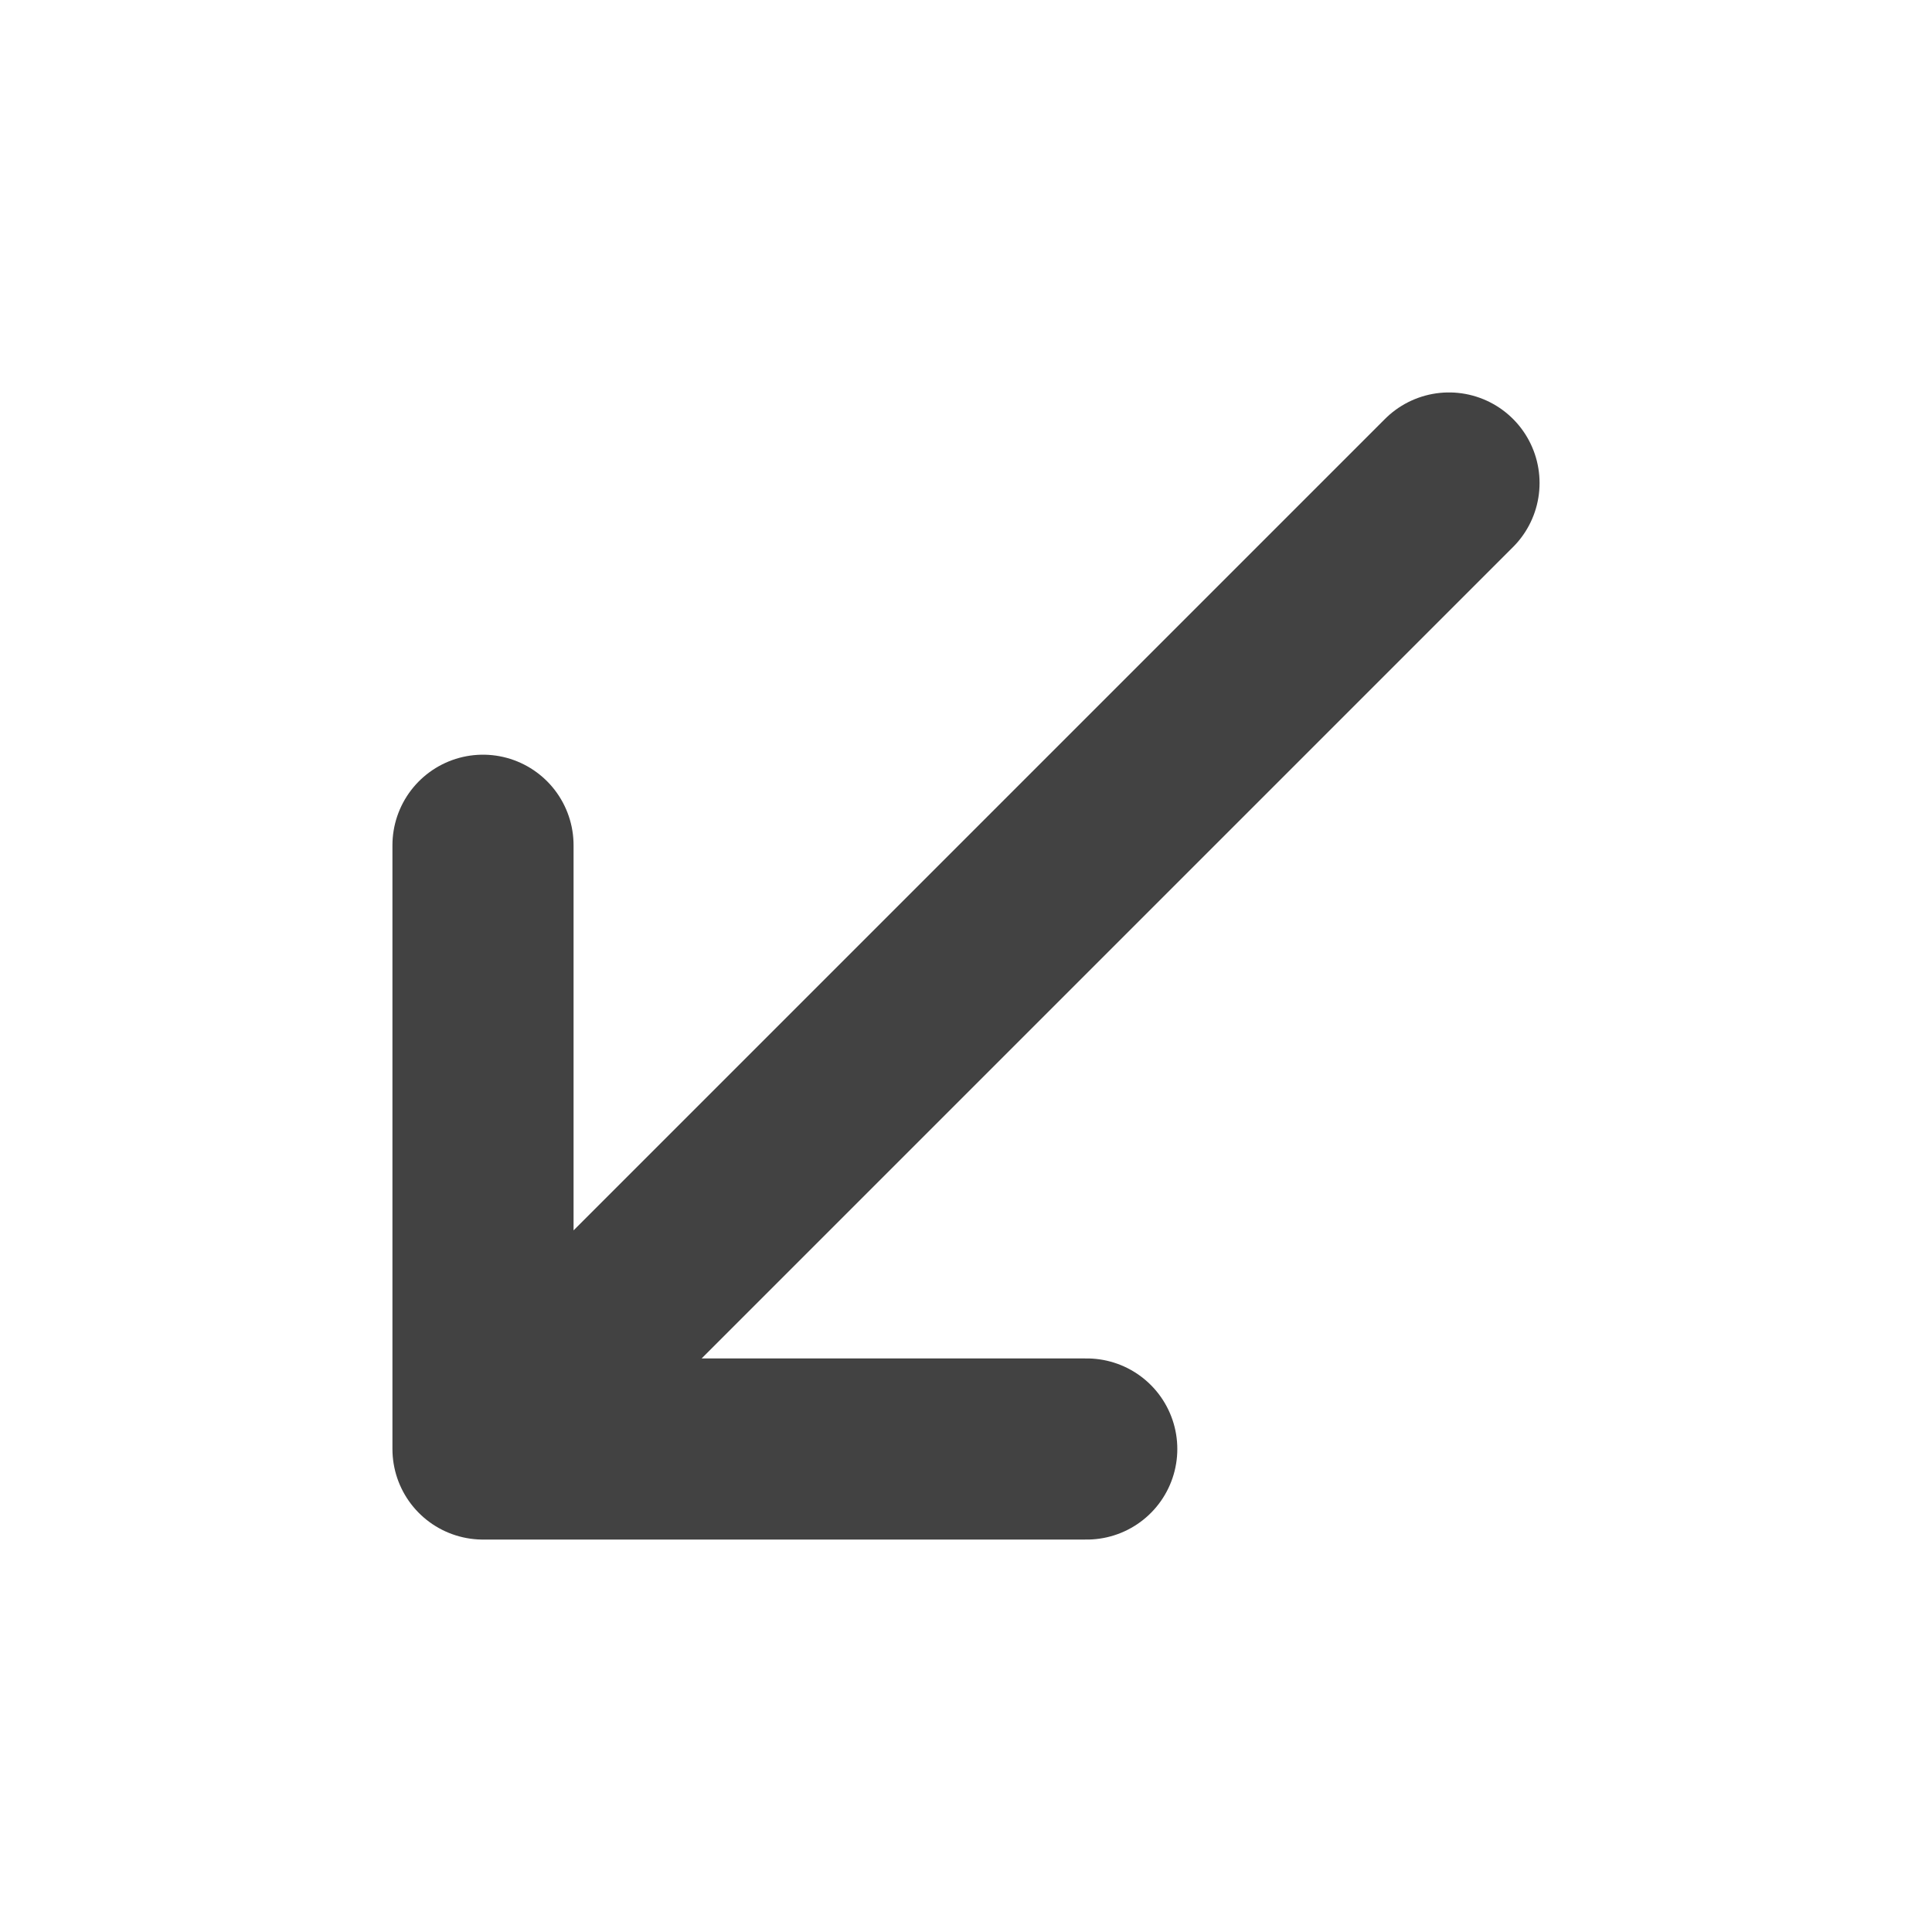
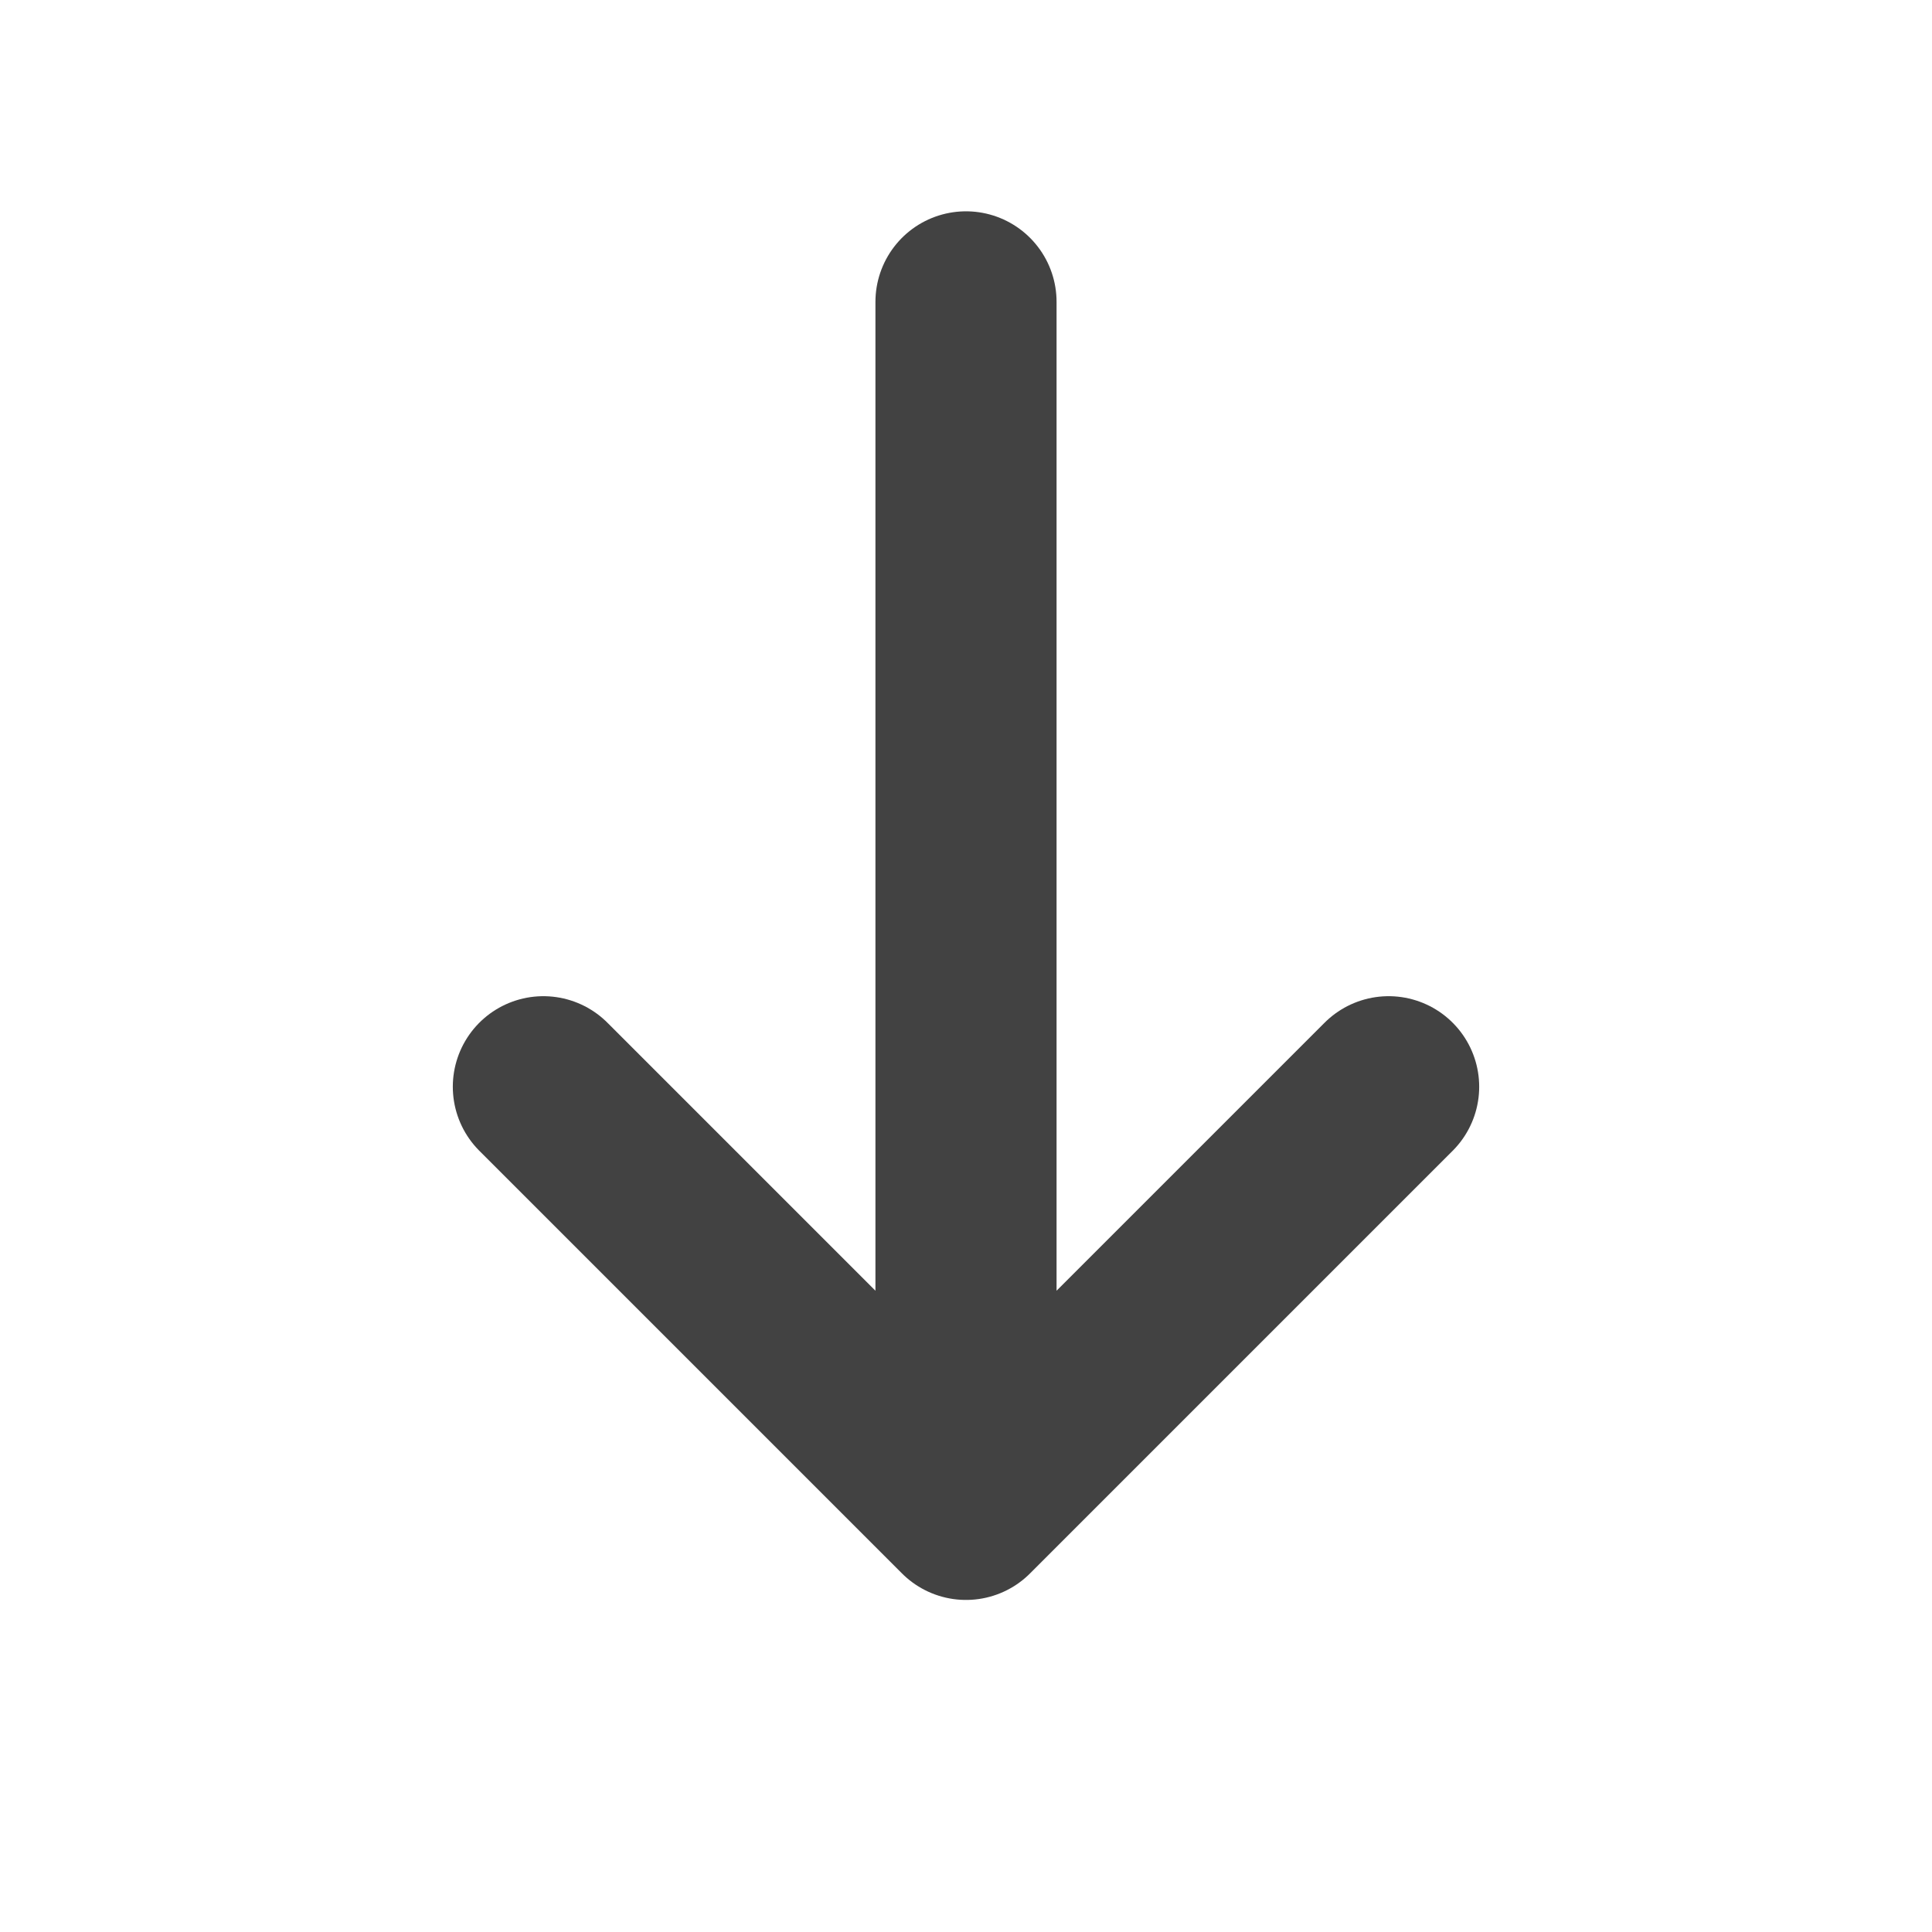
<svg xmlns="http://www.w3.org/2000/svg" width="16" height="16" viewBox="0 0 16 16" fill="none">
-   <path d="M12 4 4 12M4 7v5h5" stroke="#424242" stroke-width="1.5" stroke-linecap="round" stroke-linejoin="round" />
+   <path d="M8 2.5v10M4.5 9 8 12.5 11.5 9" stroke="#424242" stroke-width="1.5" stroke-linecap="round" stroke-linejoin="round" />
</svg>
